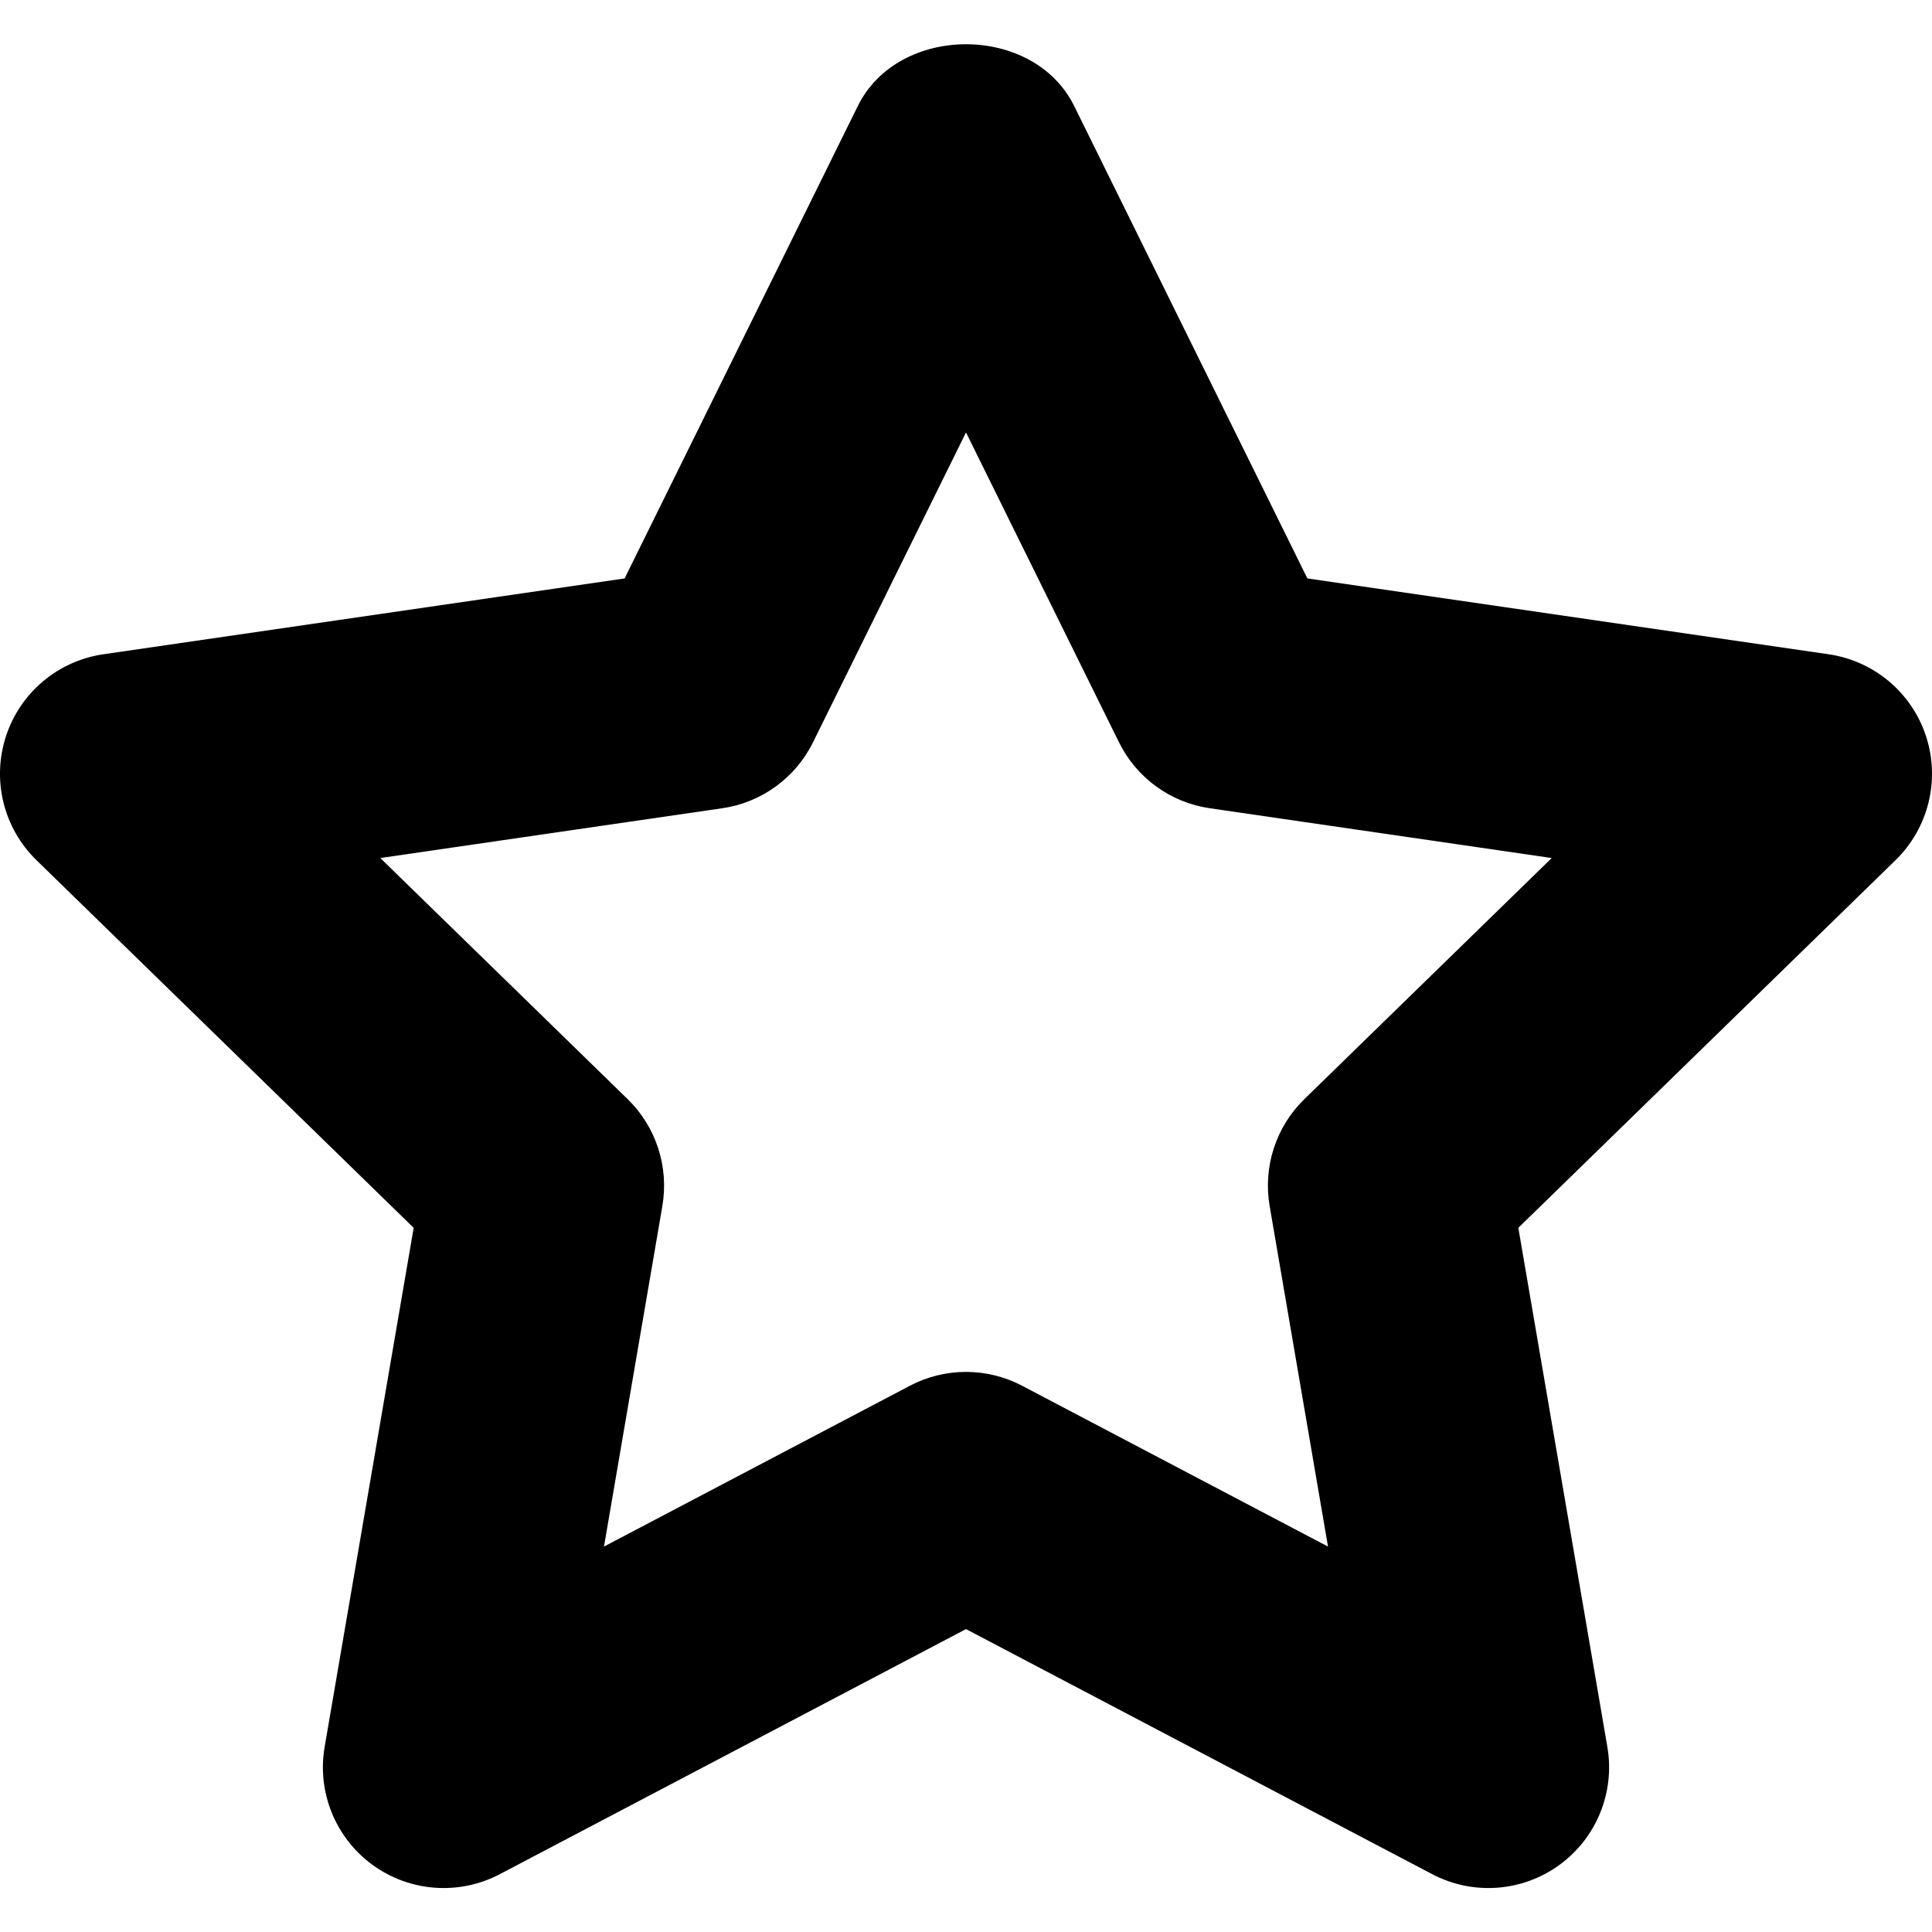
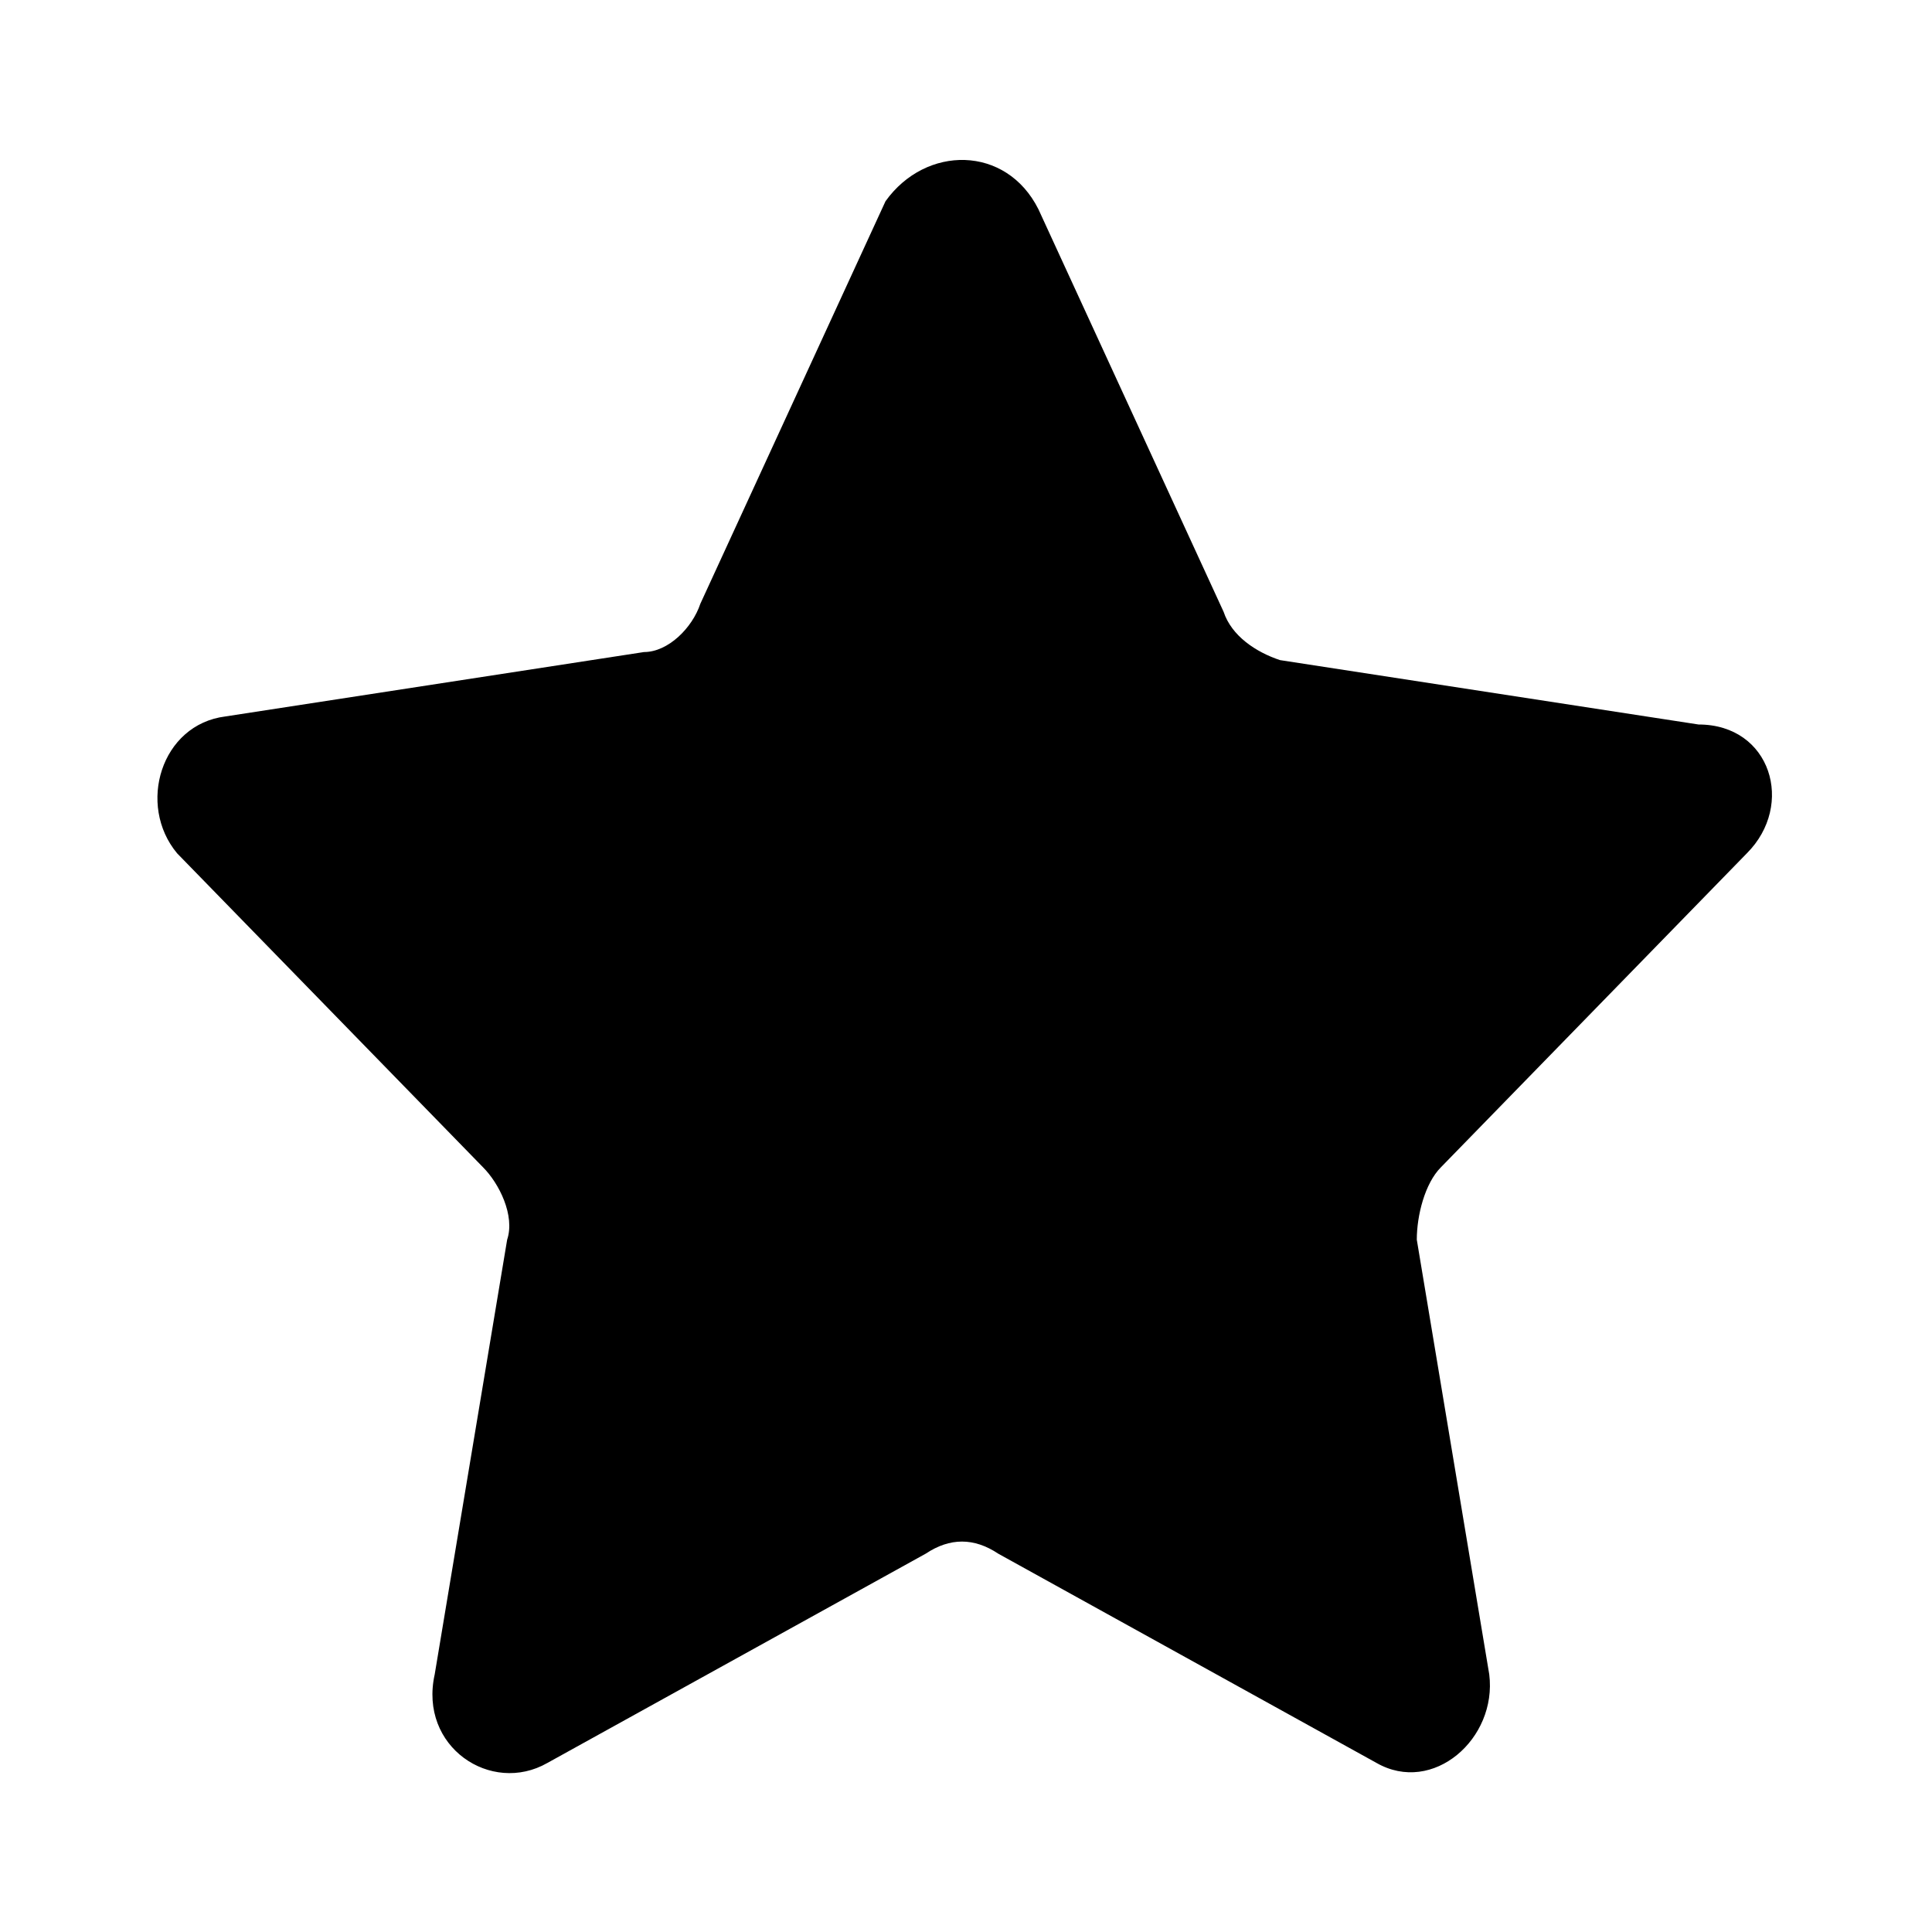
- <svg xmlns="http://www.w3.org/2000/svg" viewBox="0 0 96 96">
-   <path d="M95.707,36.594a6.002,6.002,0,0,0-4.846-4.084L64.963,28.742,53.379,5.275c-2.016-4.102-8.742-4.102-10.758,0L31.037,28.742,5.138,32.51A5.998,5.998,0,0,0,1.81,42.74L20.555,61.01,16.131,86.803a5.999,5.999,0,0,0,8.707,6.322L48,80.949,71.162,93.125a5.999,5.999,0,0,0,8.707-6.322L75.445,61.01,94.19,42.74A6.001,6.001,0,0,0,95.707,36.594ZM64.811,54.617a5.999,5.999,0,0,0-1.723,5.309l2.9,16.922L50.795,68.861a5.994,5.994,0,0,0-5.59,0L30.012,76.848l2.9-16.922a5.999,5.999,0,0,0-1.723-5.309L18.896,42.635,35.883,40.162A5.989,5.989,0,0,0,40.4,36.881L48,21.488l7.6,15.393a5.989,5.989,0,0,0,4.518,3.281l16.986,2.473Z" />
+ <svg xmlns="http://www.w3.org/2000/svg" style="enable-background:new 0 0 24 24;" version="1.1" viewBox="0 0 24 24" xml:space="preserve">
+   <g id="info" />
+   <g id="icons">
+     <path d="M12.9,2.6l2.3,5c0.1,0.3,0.4,0.5,0.7,0.6l5.2,0.8C22,9,22.3,10,21.7,10.6l-3.8,3.9c-0.2,0.2-0.3,0.6-0.3,0.9   l0.9,5.4c0.1,0.8-0.7,1.5-1.4,1.1l-4.7-2.6c-0.3-0.2-0.6-0.2-0.9,0l-4.7,2.6c-0.7,0.4-1.6-0.2-1.4-1.1l0.9-5.4   c0.1-0.3-0.1-0.7-0.3-0.9l-3.8-3.9C1.7,10,2,9,2.8,8.9l5.2-0.8c0.3,0,0.6-0.3,0.7-0.6l2.3-5C11.5,1.8,12.5,1.8,12.9,2.6z" id="favorite" />
+   </g>
</svg>
